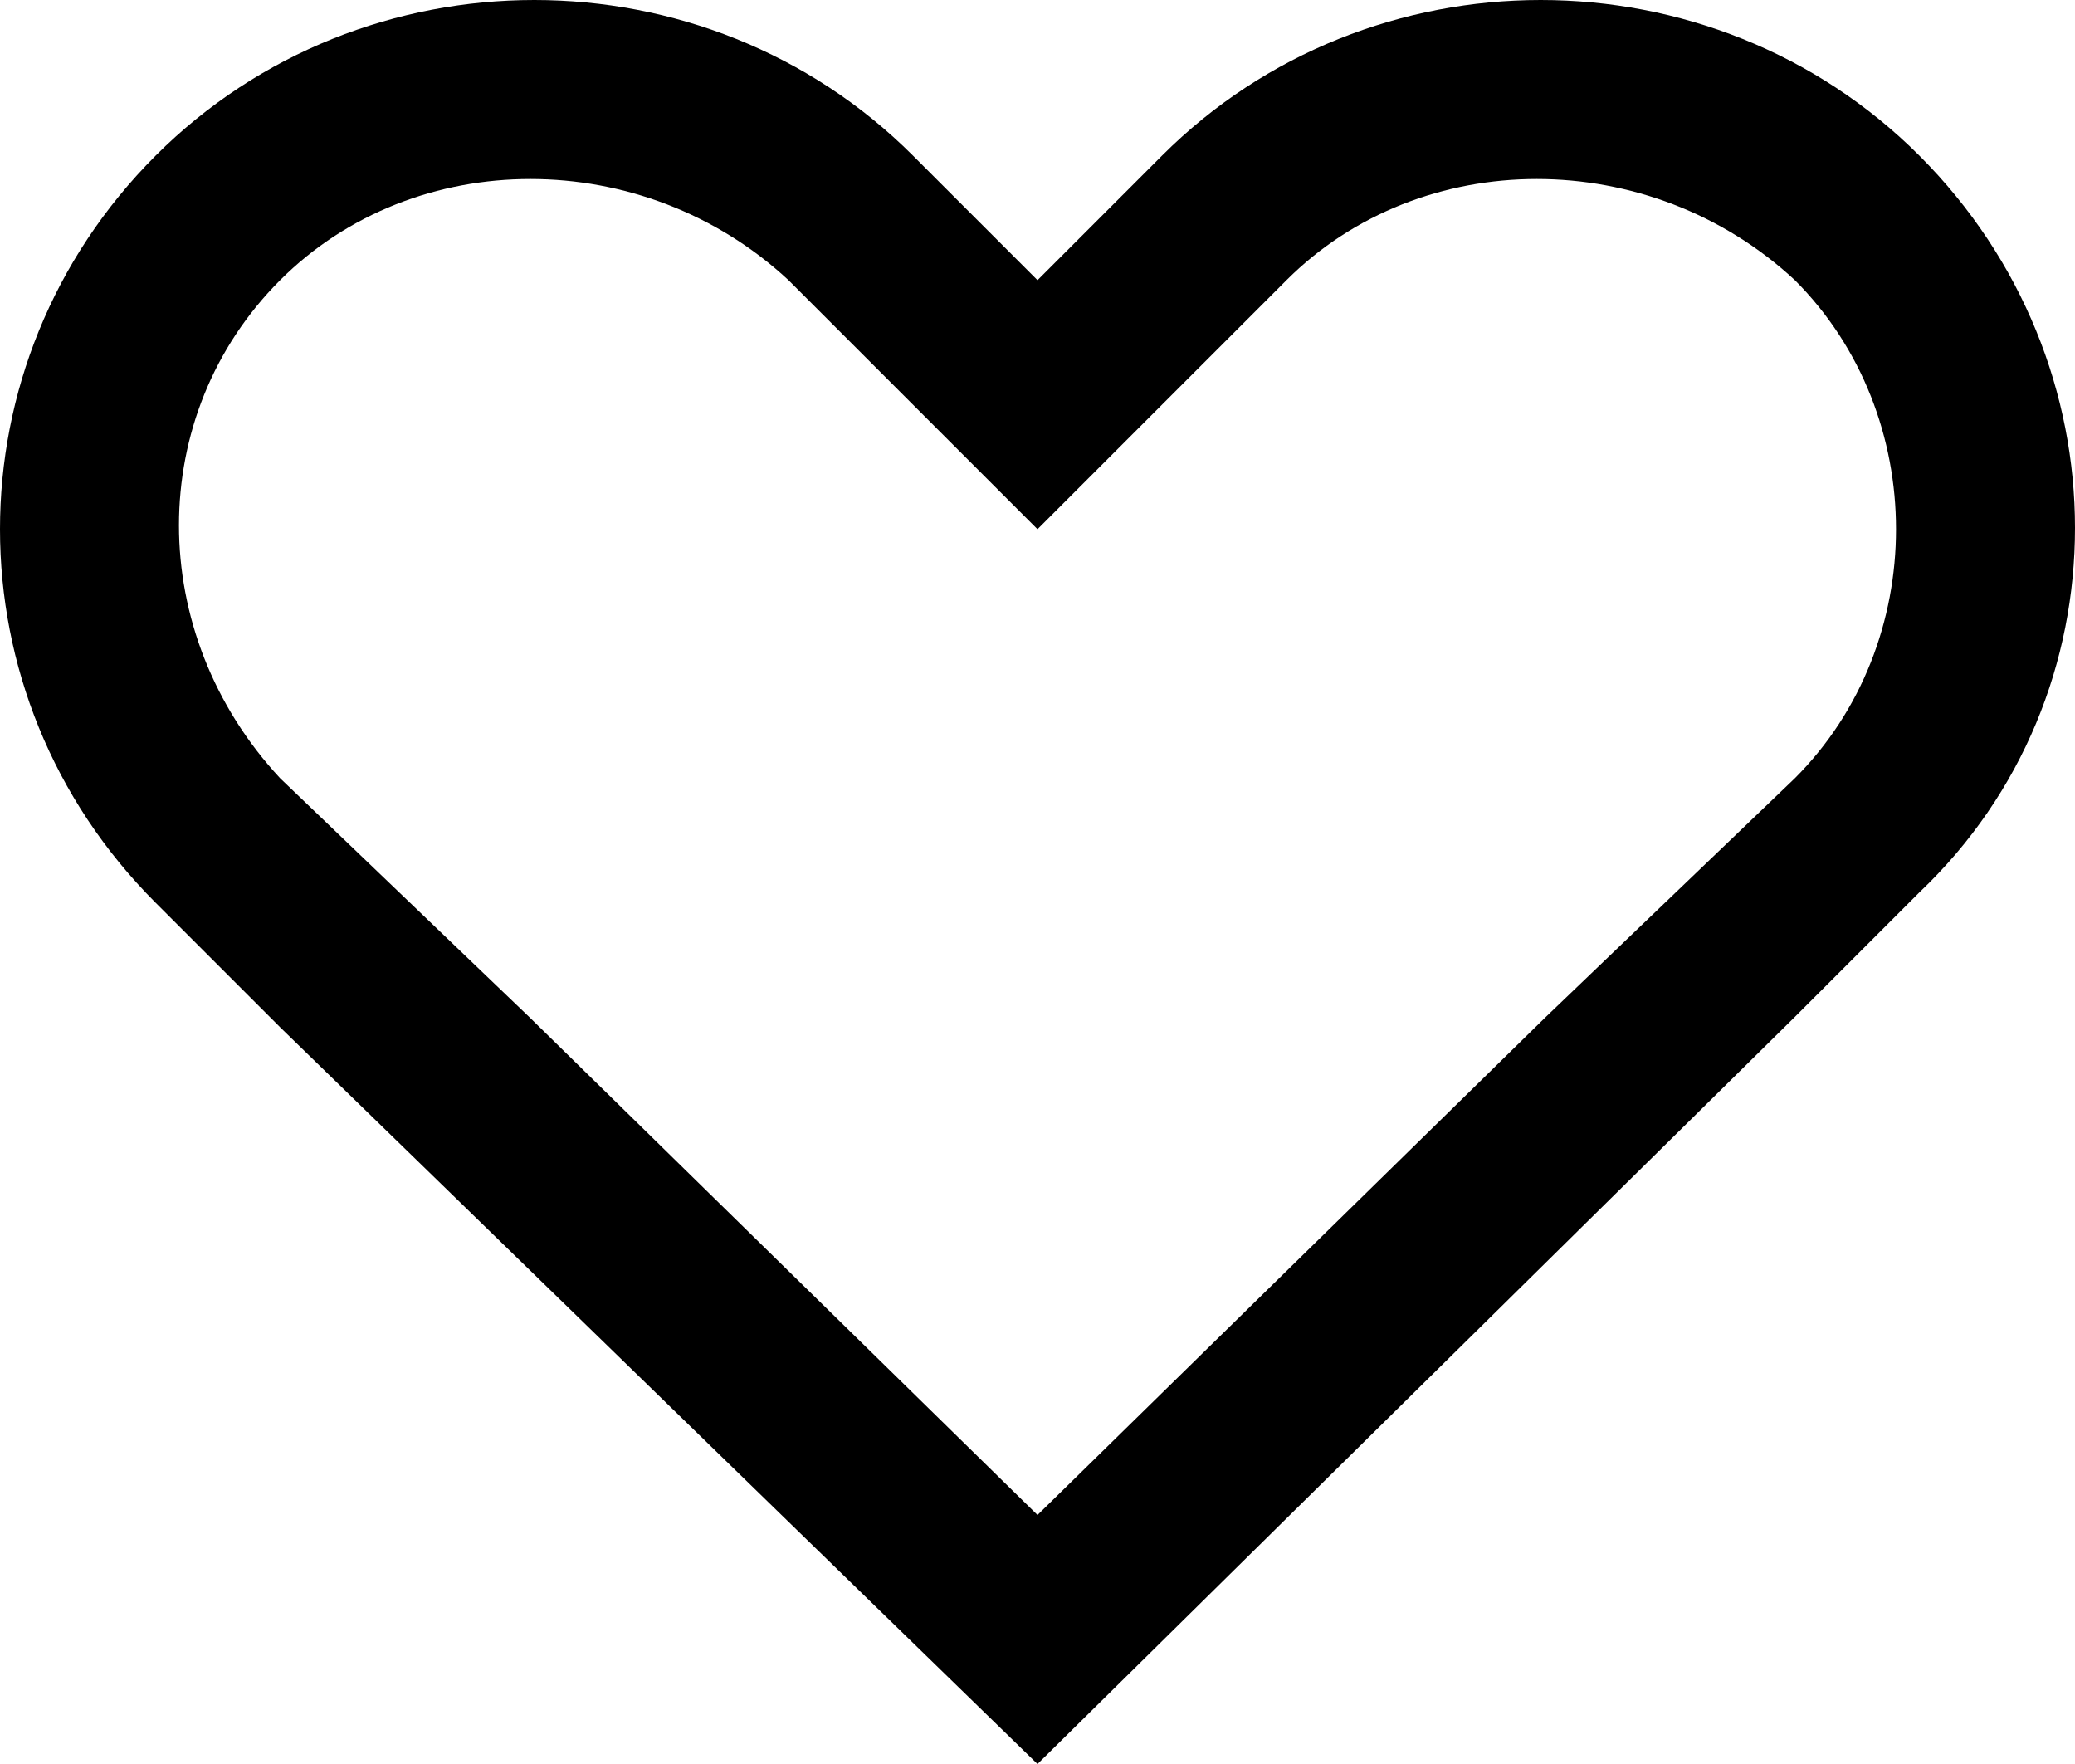
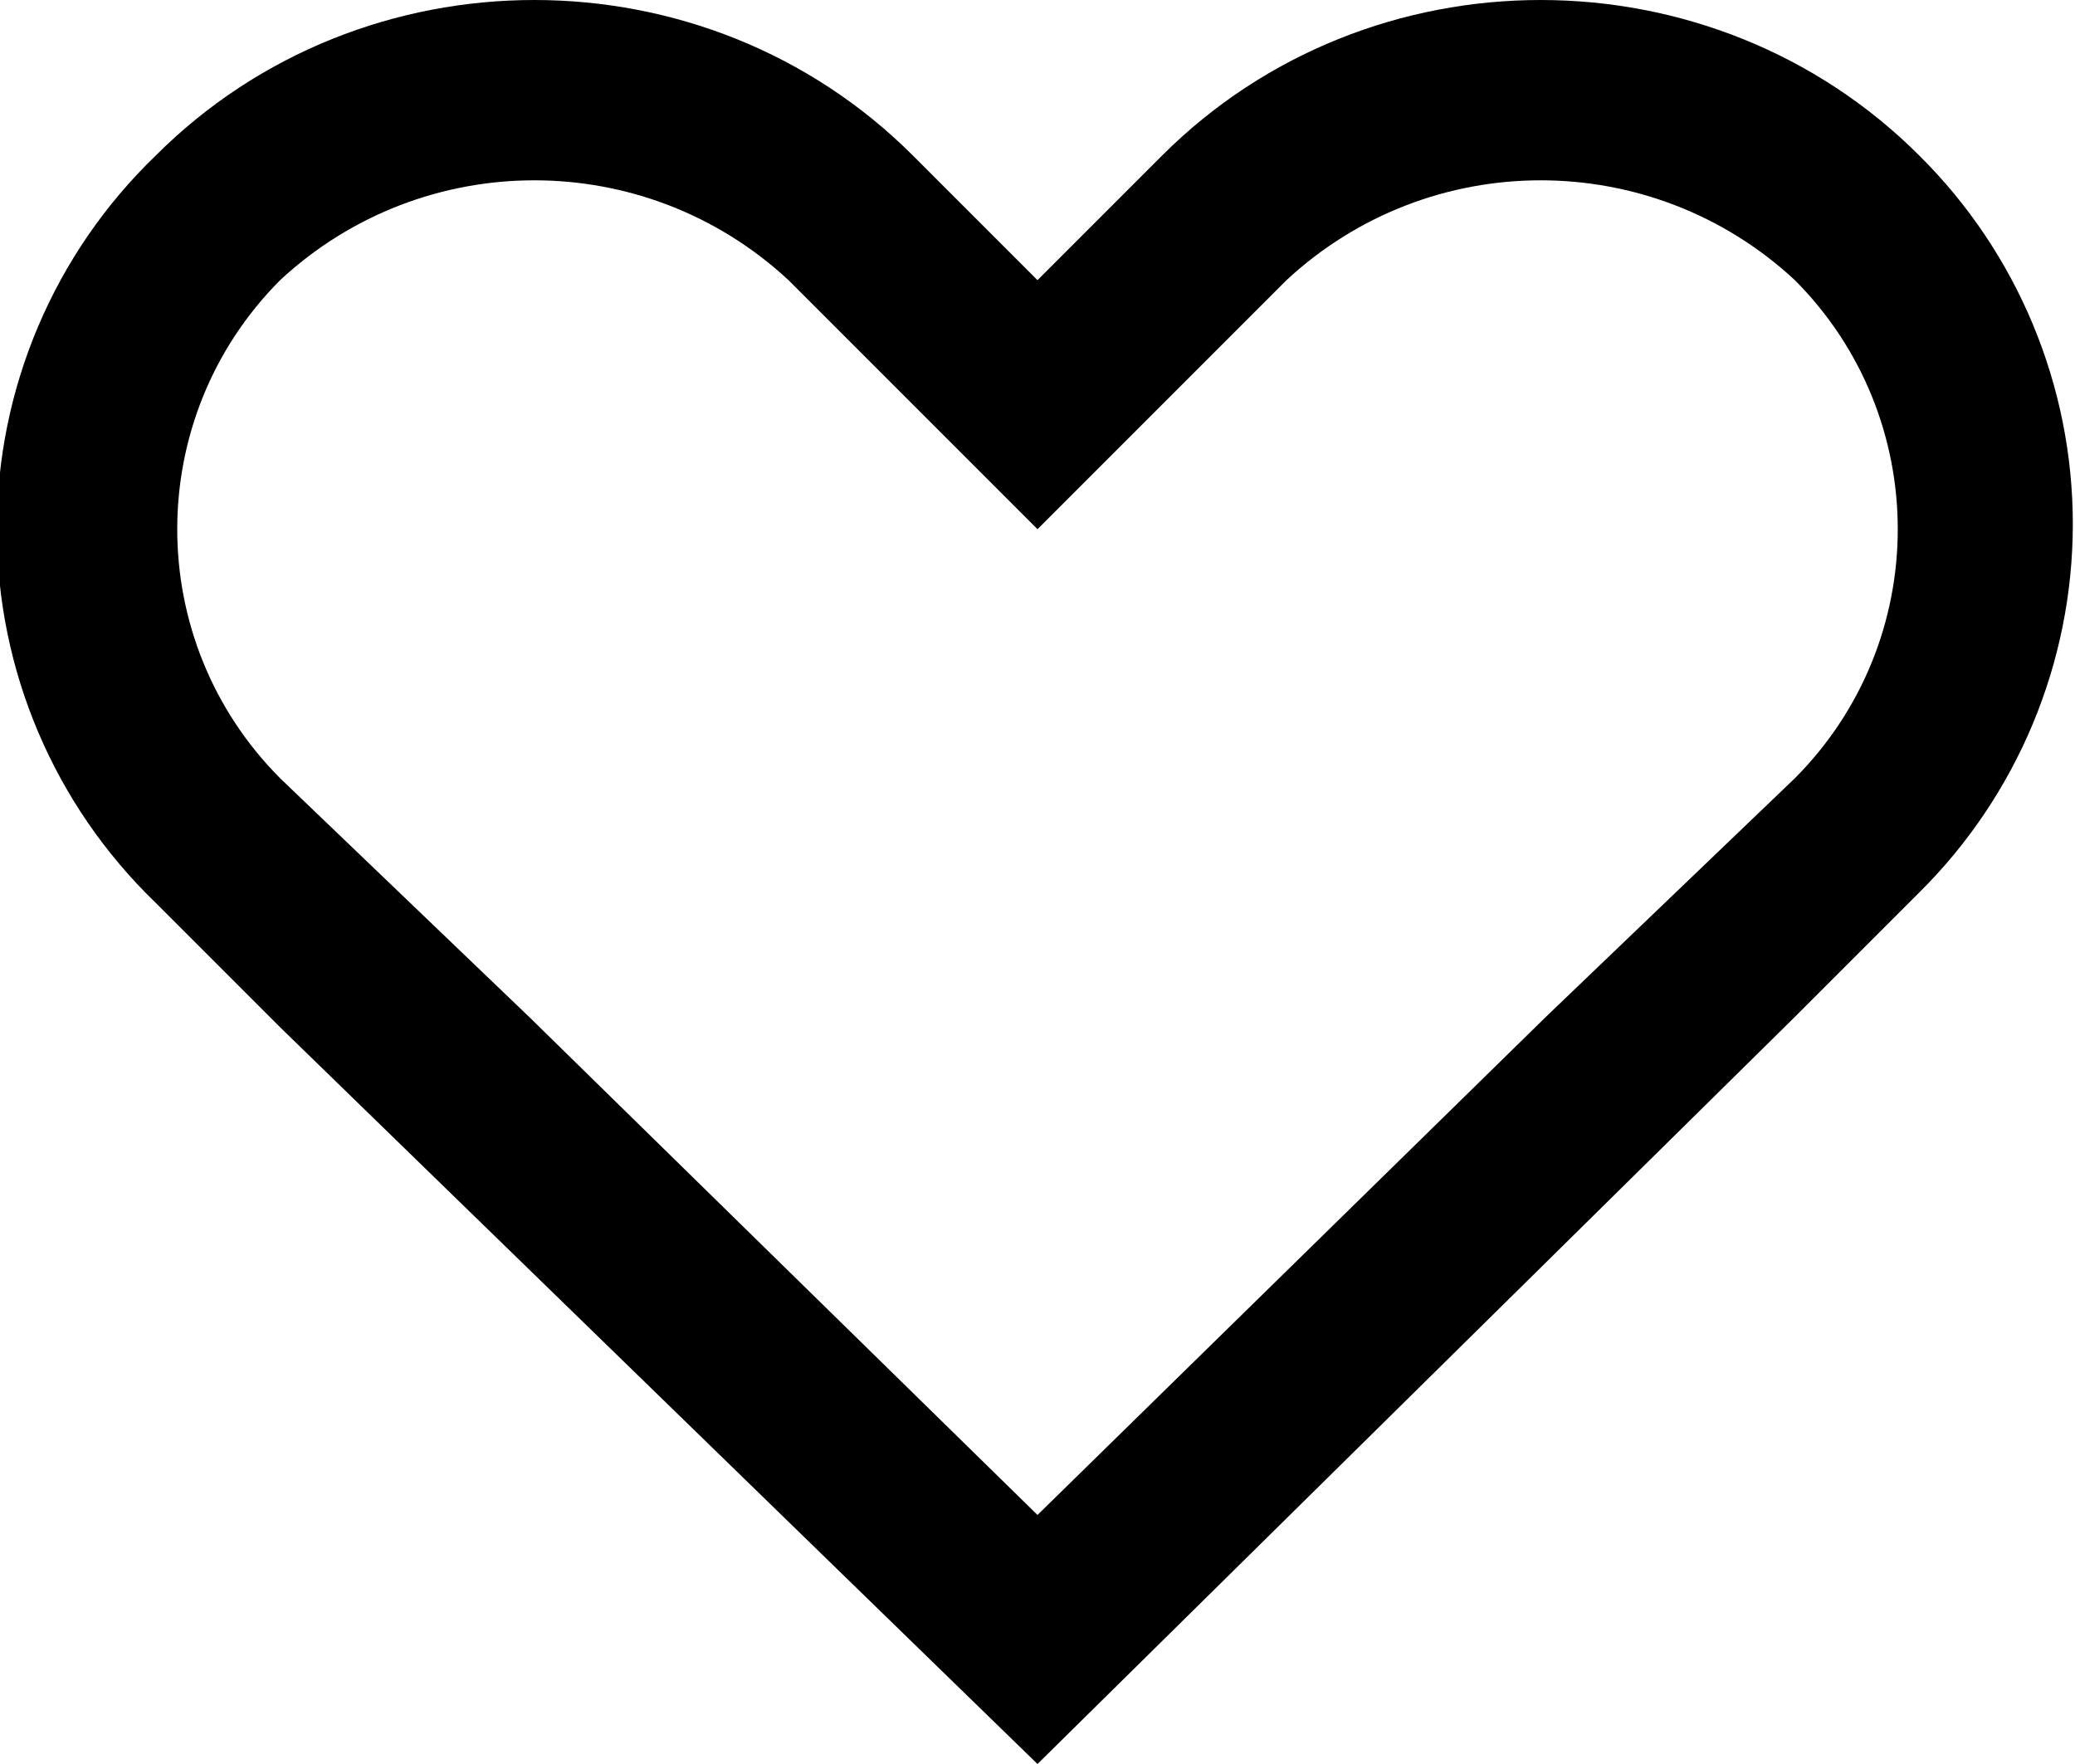
- <svg xmlns="http://www.w3.org/2000/svg" version="1.1" id="heart" x="0px" y="0px" viewBox="0 0 20 17" style="enable-background:new 0 0 20 17;" xml:space="preserve">
-   <path d="M18.5,1.5c-2-2-5.3-2-7.3,0L10,2.7L8.8,1.5c-2-2-5.3-2-7.3,0c-2,2-2,5.2,0,7.2l1.2,1.2L10,17l7.3-7.2l1.2-1.2  C20.5,6.7,20.5,3.5,18.5,1.5z M14.9,9.8L10,14.6L5.1,9.8L2.7,7.5C1.4,6.1,1.4,4,2.7,2.7c1.3-1.3,3.5-1.3,4.9,0L10,5.1l2.4-2.4  c1.3-1.3,3.5-1.3,4.9,0c1.3,1.3,1.3,3.5,0,4.8L14.9,9.8z" />
+ <svg xmlns="http://www.w3.org/2000/svg" viewBox="0 0 20 17">
+   <path d="M18.5 1.5c-2-2-5.3-2-7.3 0L10 2.7 8.8 1.5c-2-2-5.3-2-7.3 0a5 5 0 000 7.2l1.2 1.2L10 17l7.3-7.2 1.2-1.2a5 5 0 000-7.1zm-3.6 8.3L10 14.6 5.1 9.8 2.7 7.5a3.4 3.4 0 010-4.8 3.6 3.6 0 014.9 0L10 5.1l2.4-2.4a3.6 3.6 0 014.9 0 3.4 3.4 0 010 4.8l-2.4 2.3z" />
</svg>
